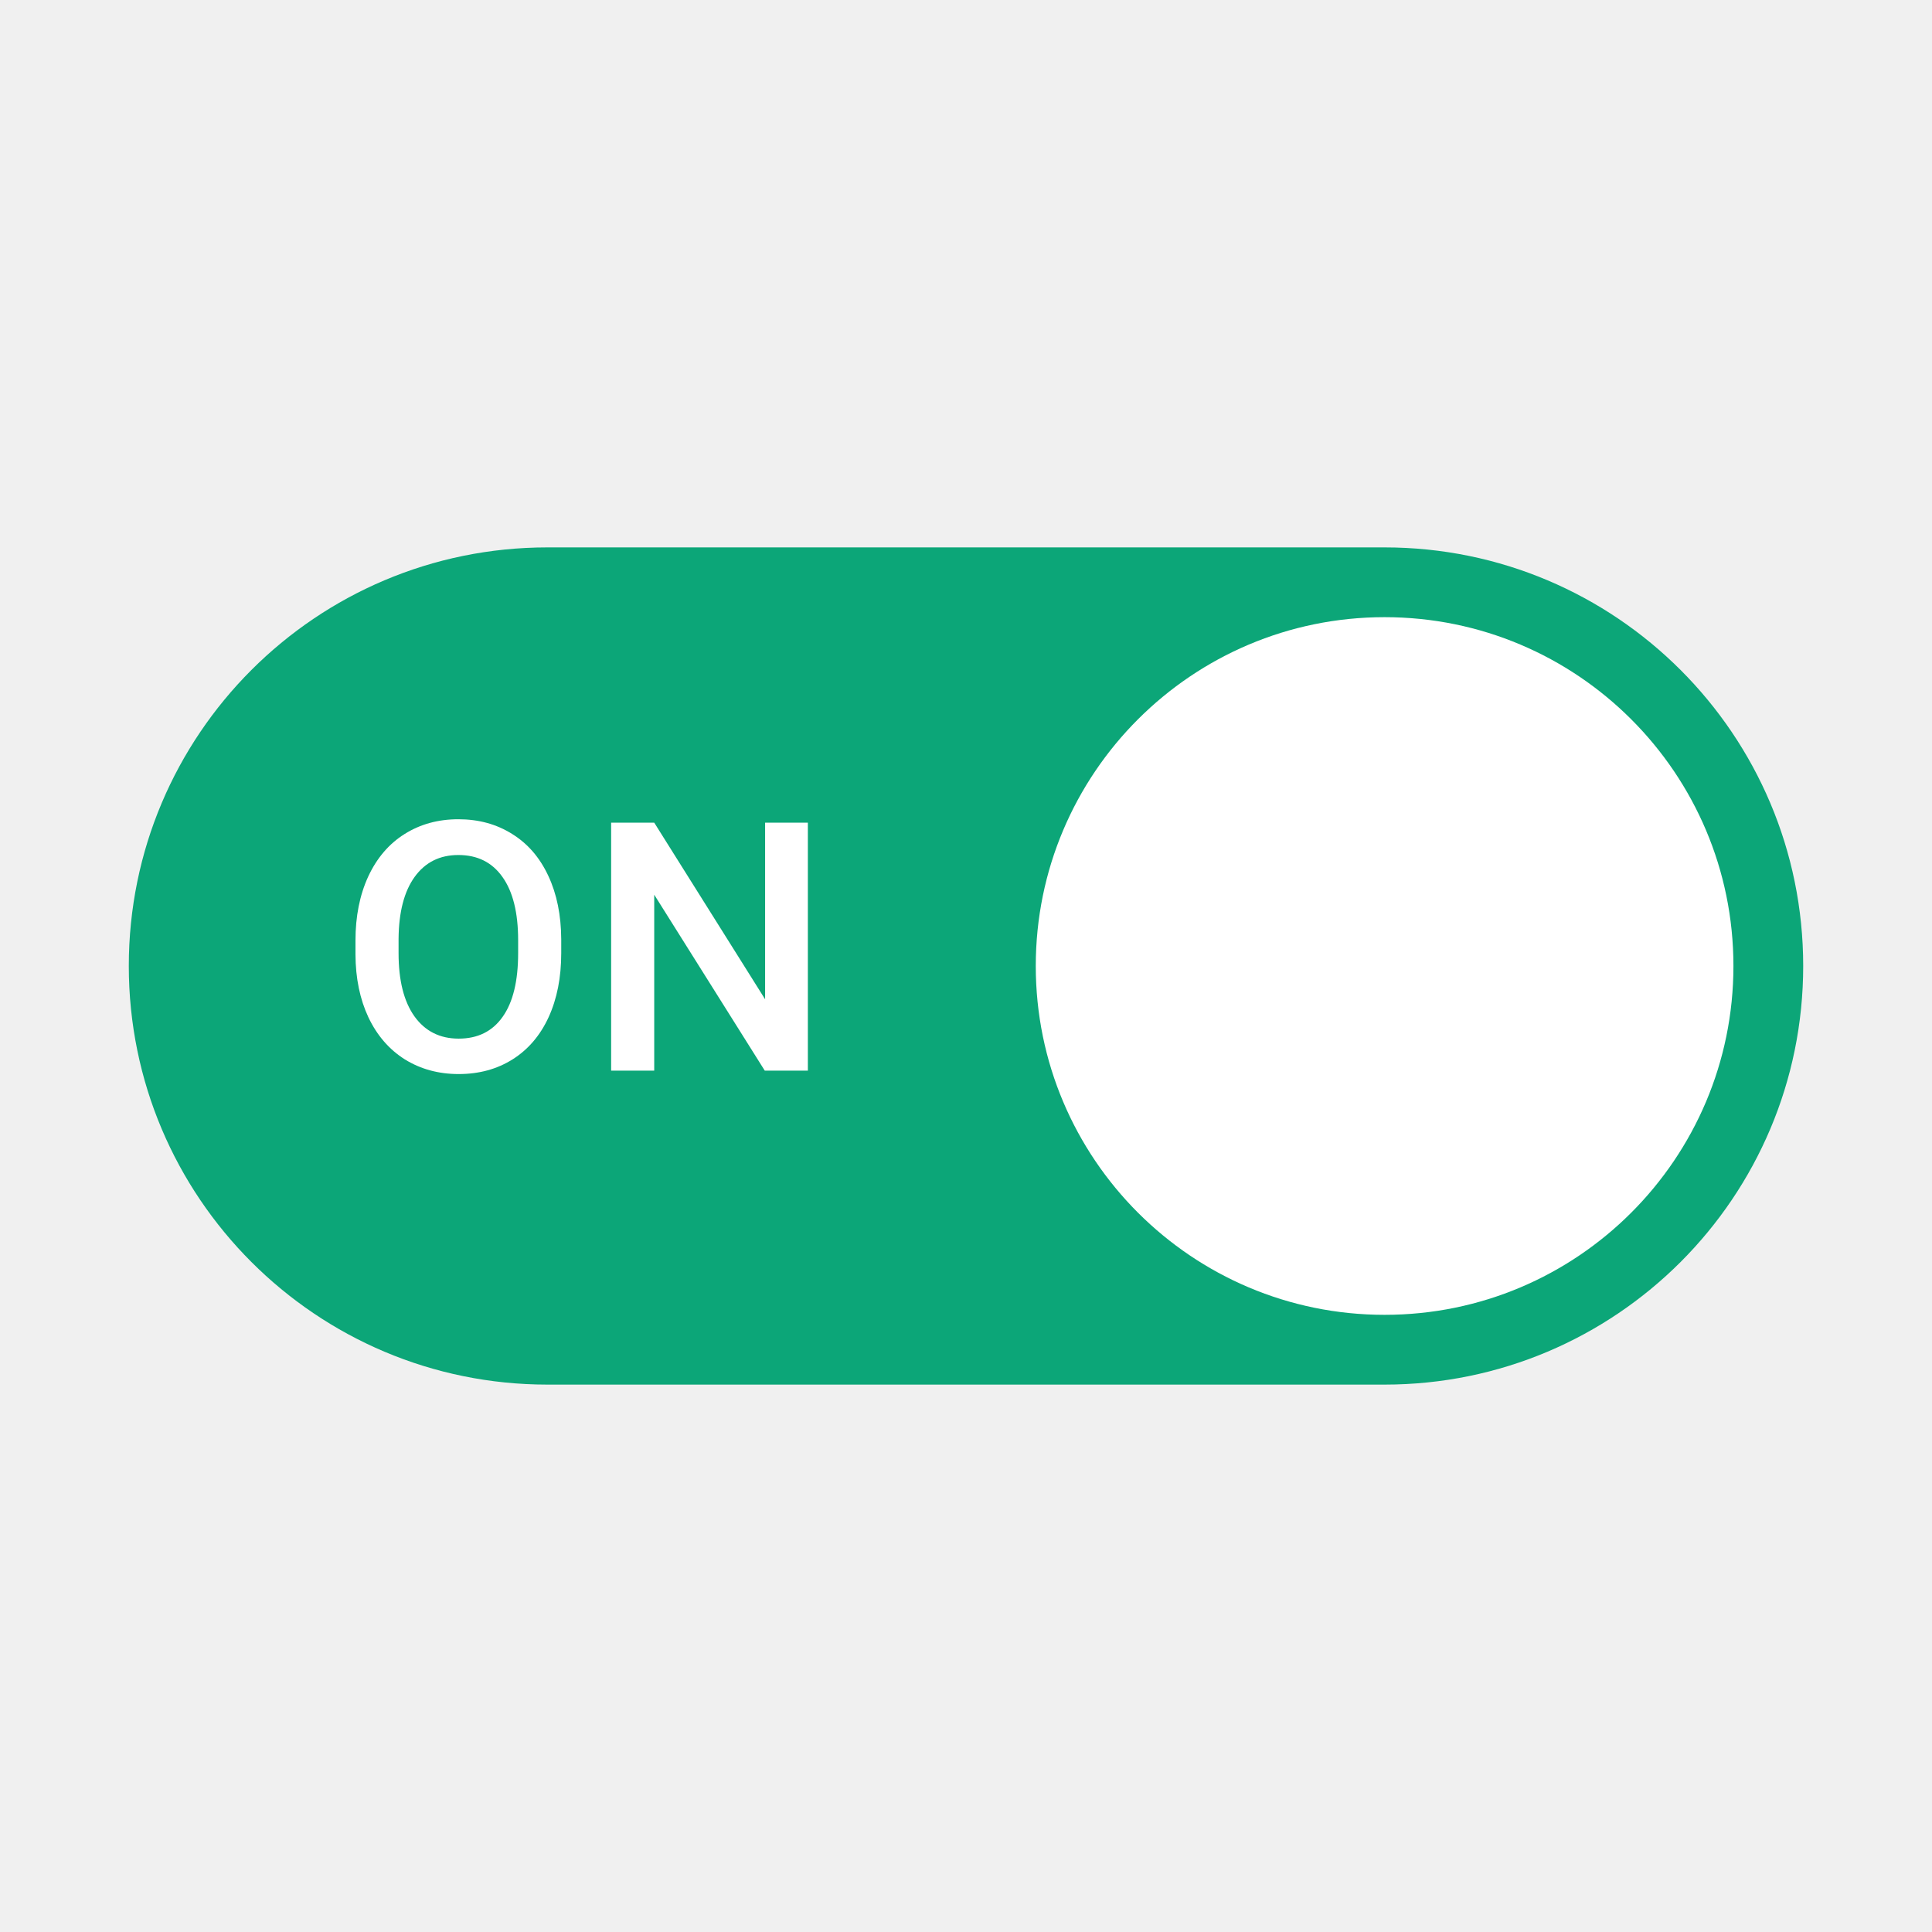
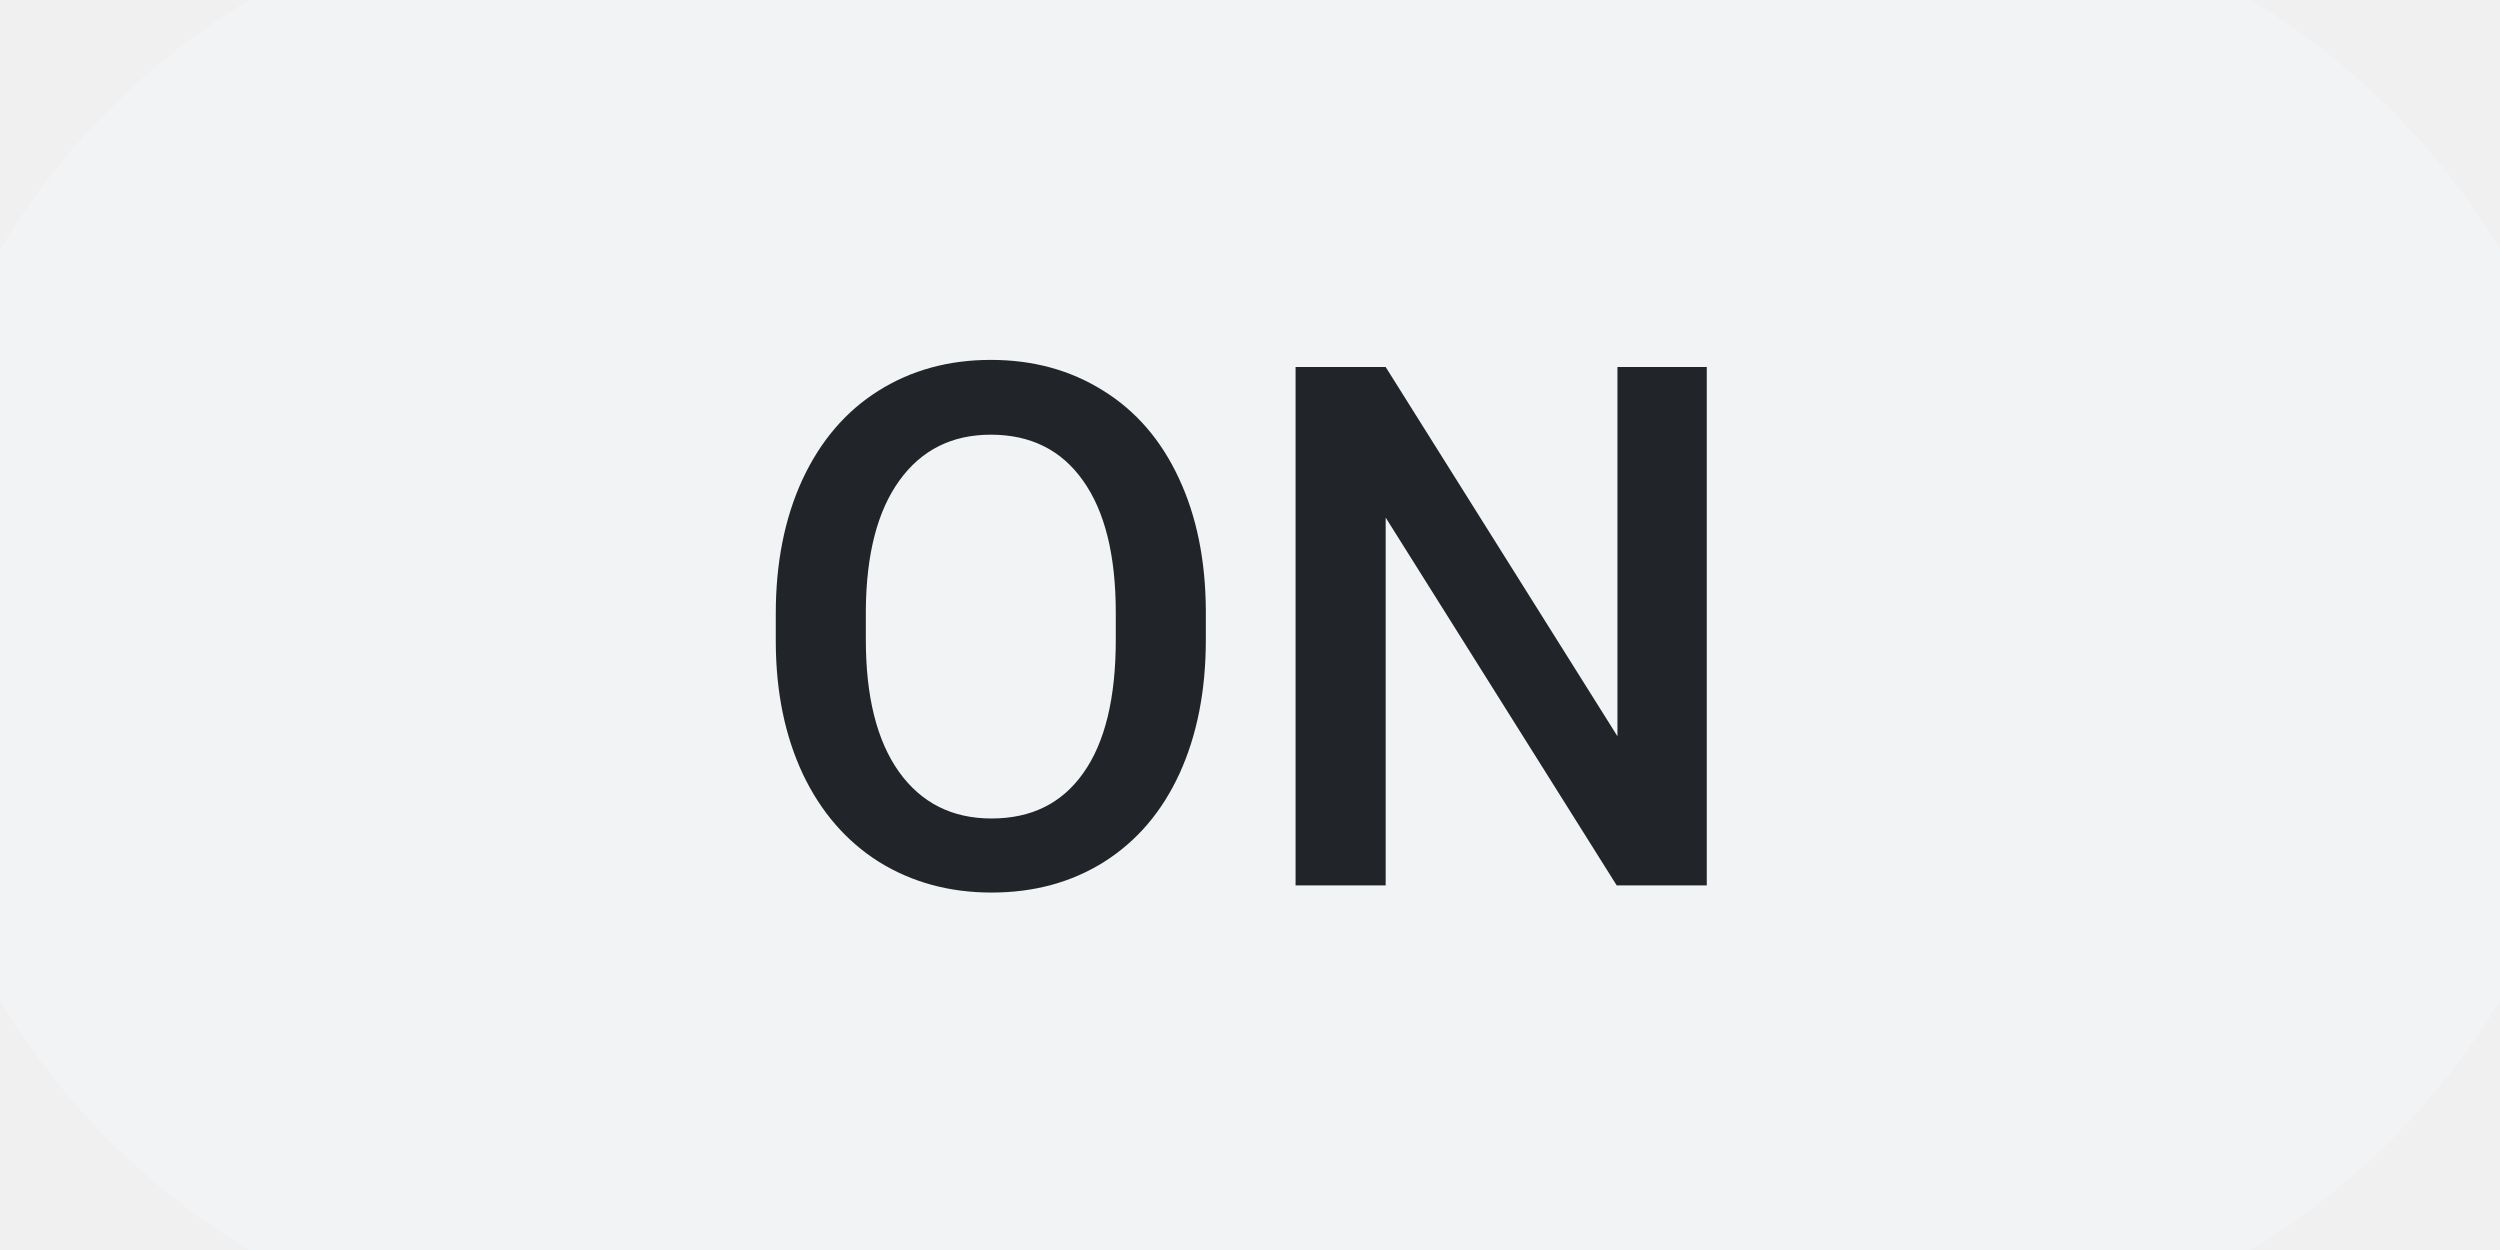
- <svg xmlns="http://www.w3.org/2000/svg" width="600" height="600" viewBox="0 0 600 600" fill="none">
-   <path fill-rule="evenodd" clip-rule="evenodd" d="M170 430C98.203 430 40 371.797 40 300C40 228.203 98.203 170 170 170H430C501.797 170 560 228.203 560 300C560 371.797 501.797 430 430 430H170Z" fill="#0CA678" />
-   <circle cx="430" cy="300" r="108.333" fill="white" />
-   <path d="M174.296 296.001C174.296 303.548 172.991 310.177 170.381 315.89C167.772 321.568 164.034 325.941 159.167 329.009C154.336 332.042 148.764 333.558 142.452 333.558C136.21 333.558 130.638 332.042 125.736 329.009C120.87 325.941 117.096 321.586 114.416 315.943C111.771 310.301 110.431 303.794 110.396 296.424V292.087C110.396 284.575 111.718 277.945 114.363 272.197C117.043 266.449 120.799 262.059 125.63 259.026C130.497 255.958 136.069 254.424 142.346 254.424C148.623 254.424 154.177 255.94 159.008 258.973C163.875 261.97 167.631 266.308 170.276 271.986C172.92 277.628 174.26 284.205 174.296 291.716V296.001ZM160.913 291.981C160.913 283.447 159.291 276.905 156.046 272.356C152.837 267.807 148.27 265.532 142.346 265.532C136.562 265.532 132.031 267.807 128.751 272.356C125.507 276.87 123.85 283.27 123.779 291.558V296.001C123.779 304.465 125.419 311.006 128.698 315.626C132.013 320.245 136.598 322.555 142.452 322.555C148.376 322.555 152.925 320.298 156.099 315.785C159.308 311.271 160.913 304.676 160.913 296.001V291.981Z" fill="white" />
-   <path d="M250.889 332.5H237.506L203.175 277.857V332.5H189.792V255.482H203.175L237.611 310.336V255.482H250.889V332.5Z" fill="white" />
+ <svg xmlns="http://www.w3.org/2000/svg" width="48" height="24" viewBox="0 0 48 24" fill="none">
+   <path d="M0 12C0 5.373 5.373 0 12 0H36C42.627 0 48 5.373 48 12C48 18.627 42.627 24 36 24H12C5.373 24 0 18.627 0 12Z" fill="#F1F3F5" />
+   <path d="M12 2H36V-2H12V2ZM36 22H12V26H36V22ZM12 22C6.477 22 2 17.523 2 12H-2C-2 19.732 4.268 26 12 26V22ZM46 12C46 17.523 41.523 22 36 22V26C43.732 26 50 19.732 50 12H46ZM36 2C41.523 2 46 6.477 46 12H50C50 4.268 43.732 -2 36 -2V2ZM12 -2C4.268 -2 -2 4.268 -2 12H2C2 6.477 6.477 2 12 2V-2Z" fill="#F1F3F5" />
+   <path d="M23.152 12.283C23.152 13.258 22.984 14.115 22.646 14.854C22.309 15.587 21.826 16.152 21.197 16.549C20.573 16.941 19.853 17.137 19.037 17.137C18.23 17.137 17.51 16.941 16.877 16.549C16.248 16.152 15.76 15.589 15.414 14.86C15.072 14.131 14.899 13.29 14.895 12.338V11.777C14.895 10.807 15.065 9.95 15.407 9.207C15.754 8.464 16.239 7.897 16.863 7.505C17.492 7.108 18.212 6.91 19.023 6.91C19.835 6.91 20.552 7.106 21.177 7.498C21.806 7.885 22.291 8.446 22.633 9.18C22.975 9.909 23.148 10.759 23.152 11.729V12.283ZM21.423 11.764C21.423 10.661 21.213 9.815 20.794 9.228C20.379 8.64 19.789 8.346 19.023 8.346C18.276 8.346 17.69 8.64 17.267 9.228C16.847 9.811 16.633 10.638 16.624 11.709V12.283C16.624 13.377 16.836 14.222 17.26 14.819C17.688 15.416 18.281 15.715 19.037 15.715C19.803 15.715 20.391 15.423 20.801 14.84C21.215 14.257 21.423 13.404 21.423 12.283V11.764Z" fill="#212529" />
+   <path d="M32.77 17H31.041L26.605 9.938V17H24.875V7.047H26.605L31.055 14.136V7.047H32.77V17Z" fill="#212529" />
</svg>
